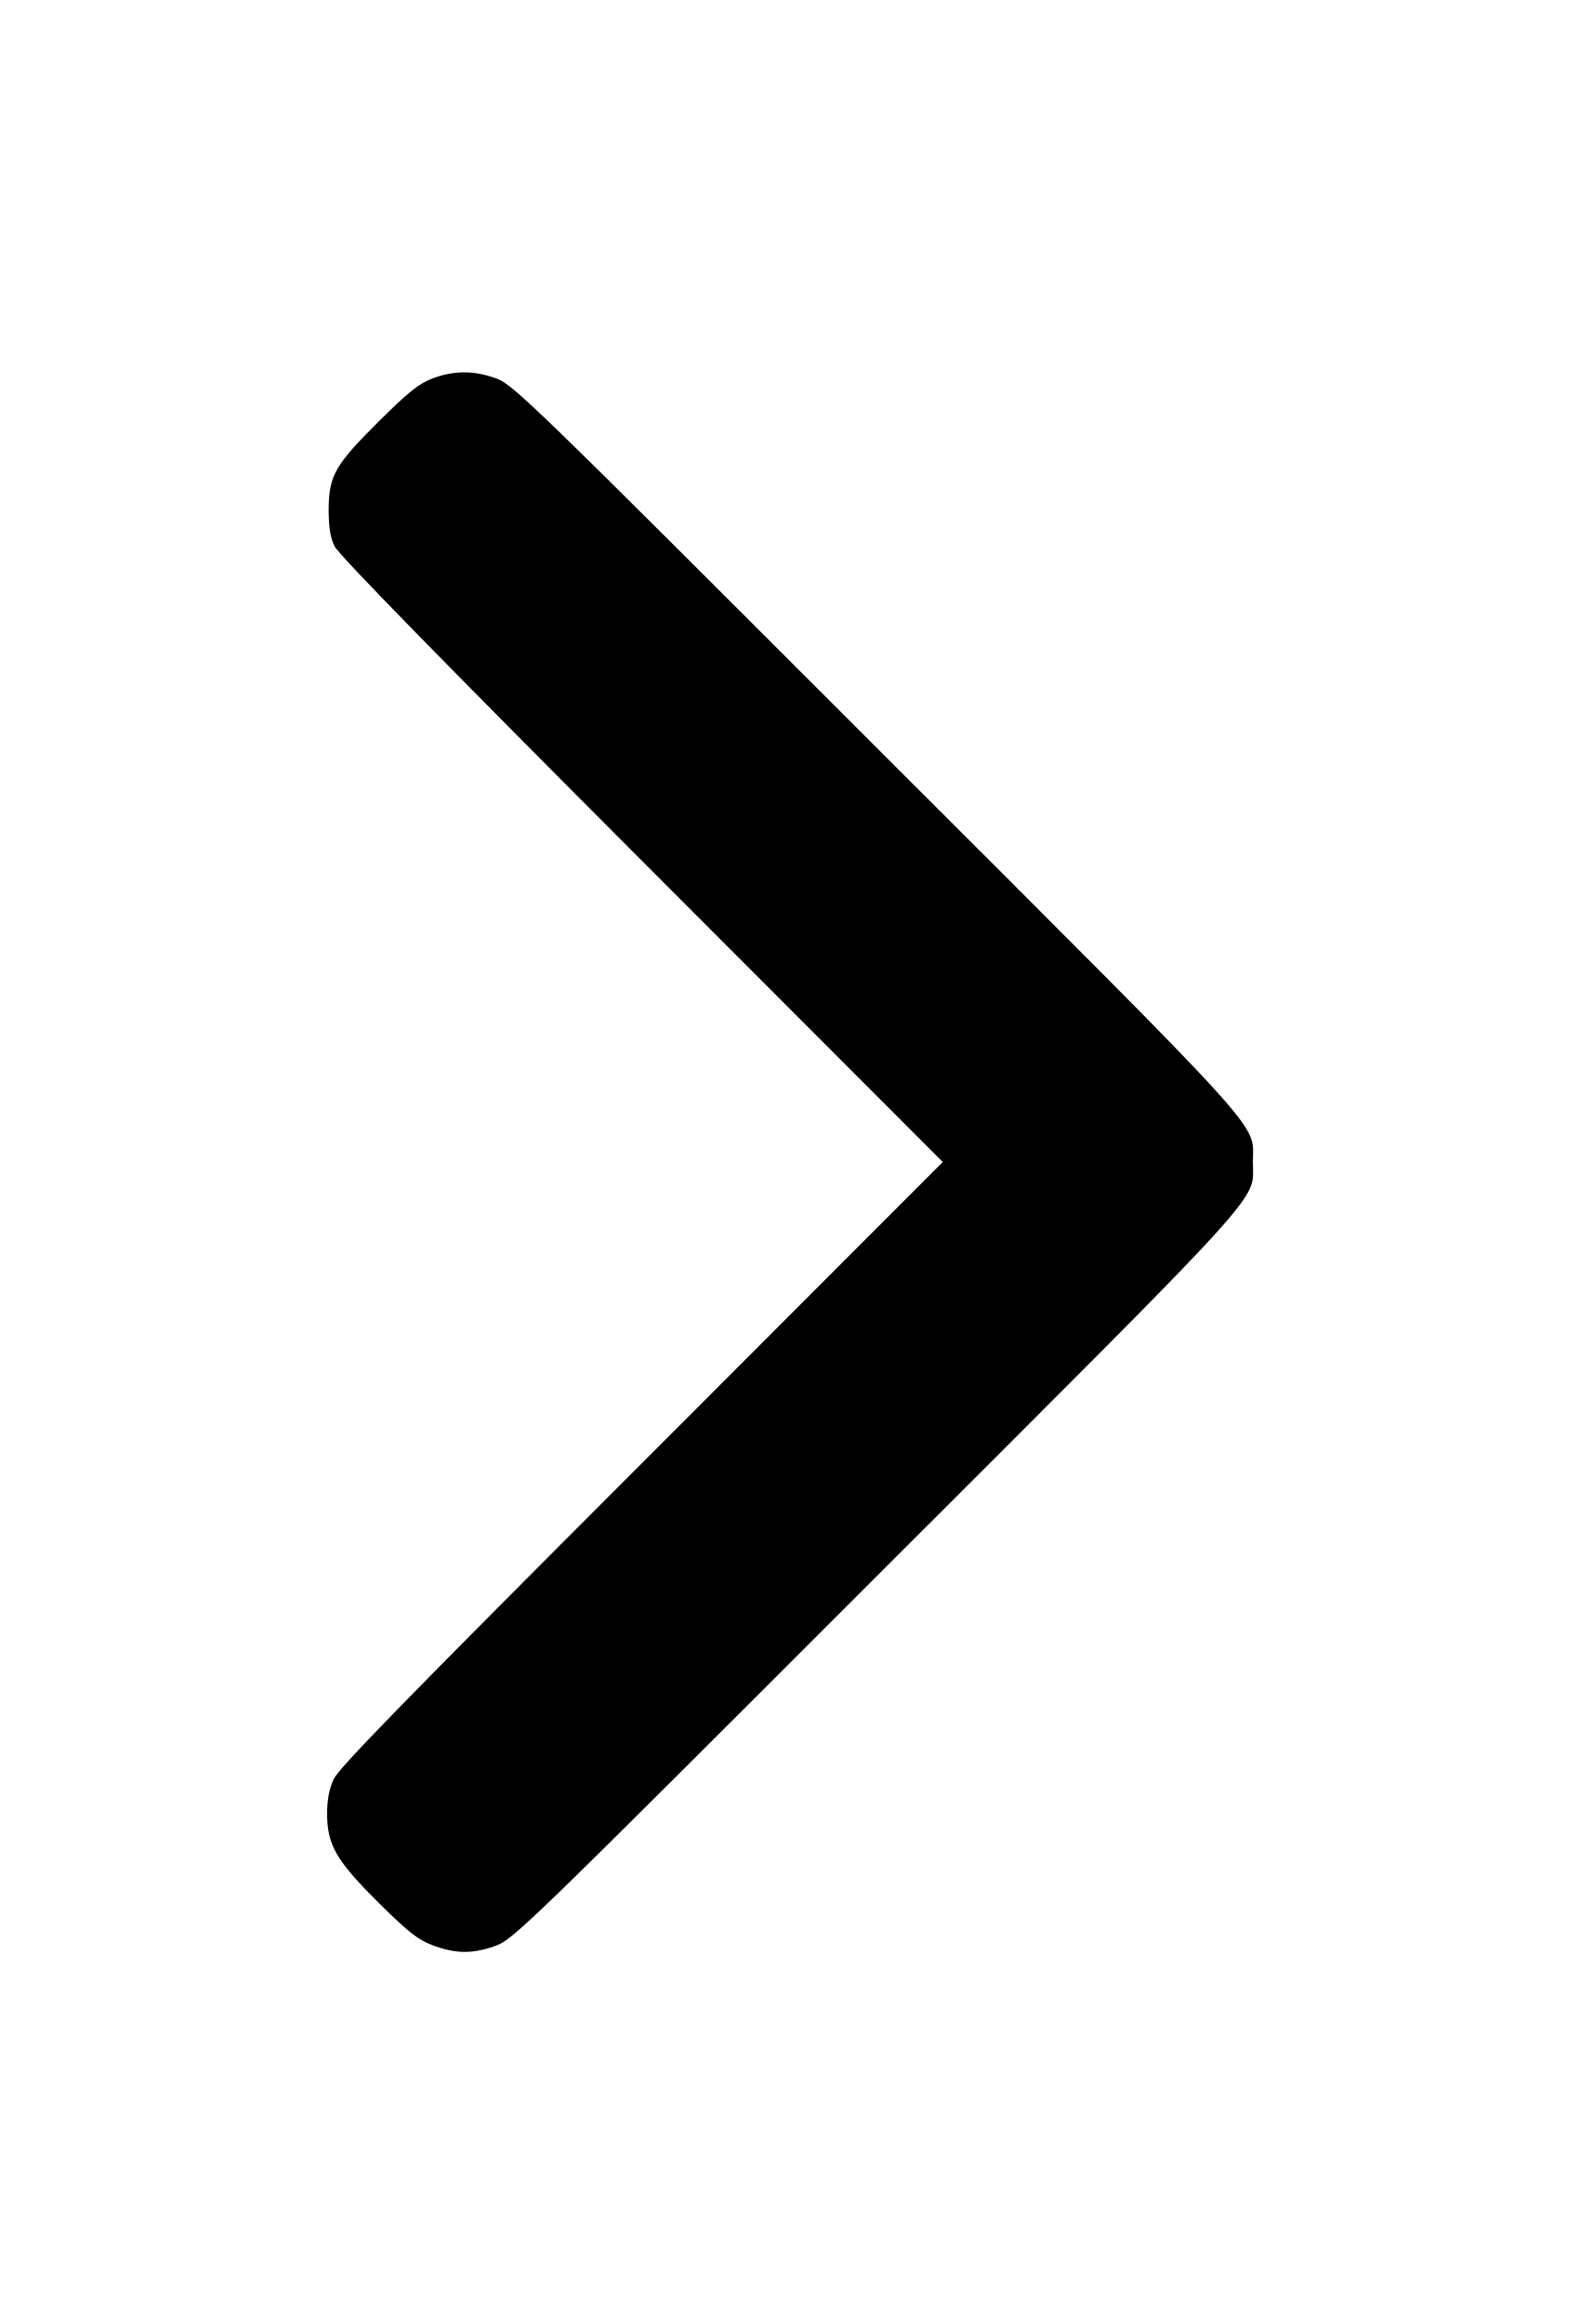
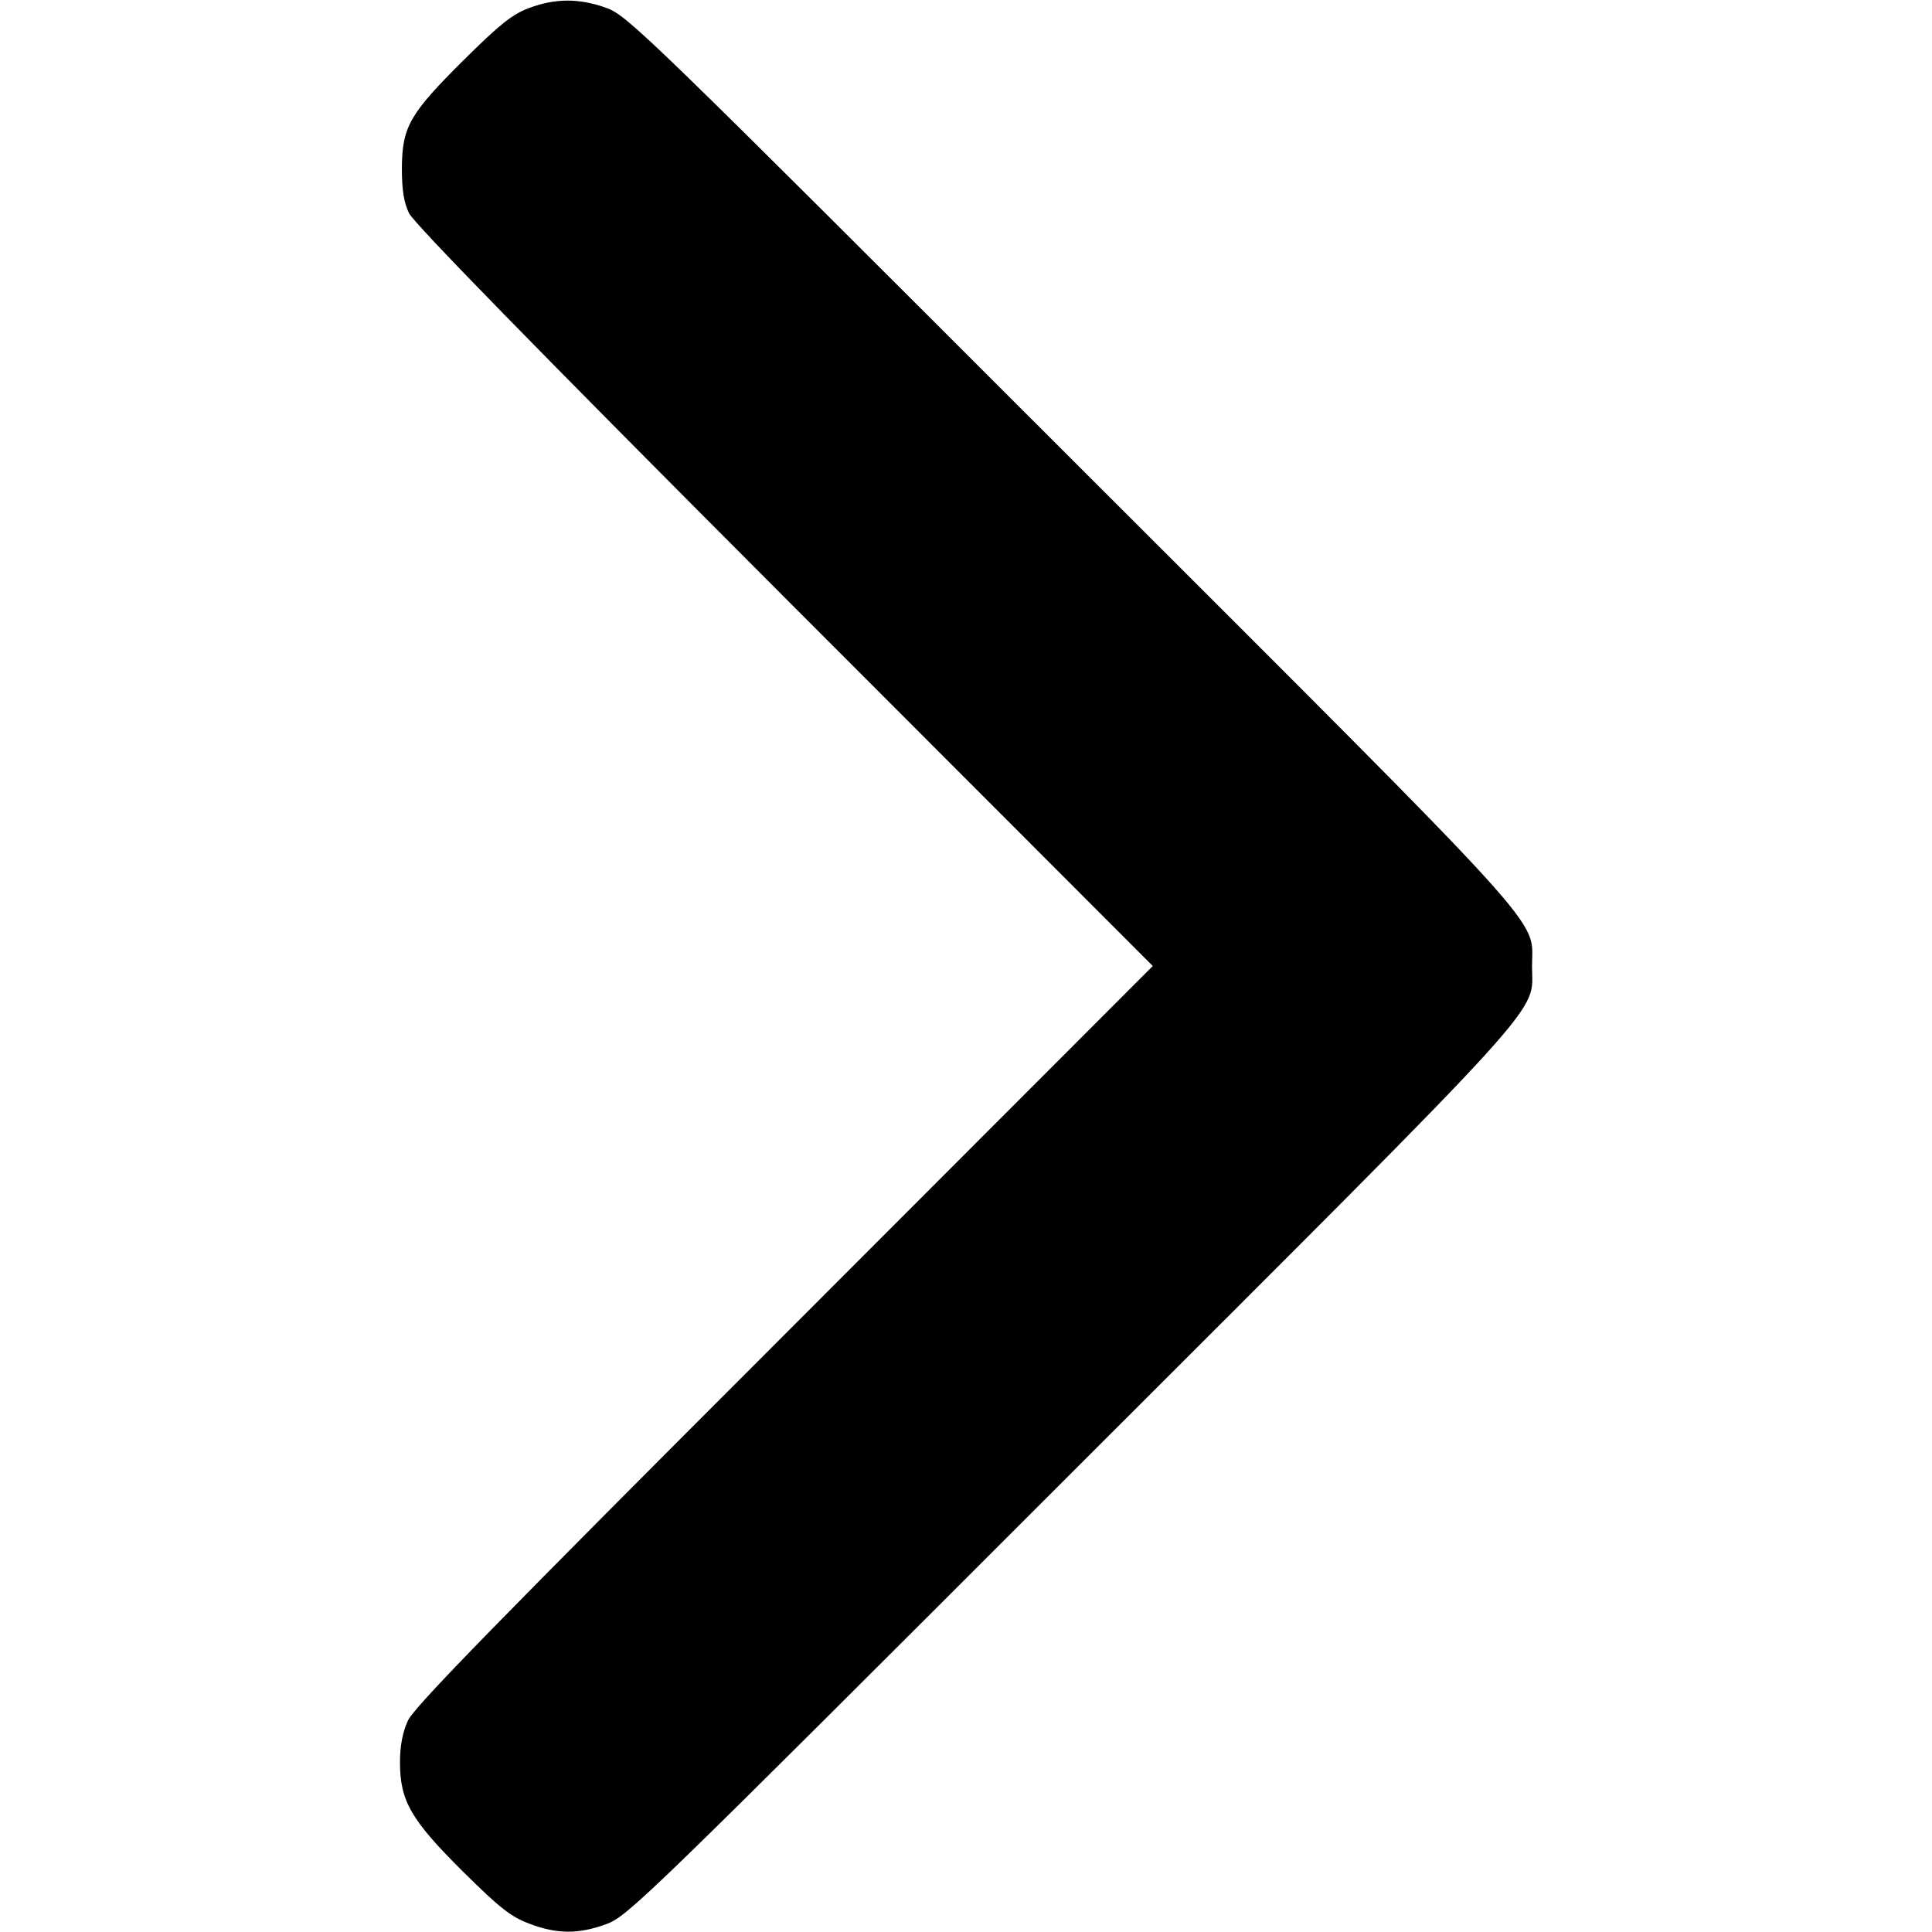
- <svg xmlns="http://www.w3.org/2000/svg" version="1.0" width="17" height="25" viewBox="0 0 512 512" preserveAspectRatio="xMidYMid meet">
+ <svg xmlns="http://www.w3.org/2000/svg" version="1.0" width="28" height="28" viewBox="0 0 512 512" preserveAspectRatio="xMidYMid meet">
  <g transform="translate(0,512) scale(0.1,-0.1)" fill="#000000" stroke="none">
    <path d="M1400 5098 c-44 -17 -77 -44 -171 -137 -144 -143 -163 -177 -164 -286 0 -58 5 -91 19 -120 13 -27 333 -355 995 -1018 l976 -977 -977 -978 c-760 -760 -982 -987 -997 -1022 -14 -30 -21 -67 -21 -110 0 -103 29 -153 168 -291 98 -97 127 -119 175 -137 73 -28 131 -28 204 -1 56 20 108 71 1230 1193 1297 1296 1223 1214 1223 1346 0 132 74 50 -1223 1346 -1123 1123 -1174 1173 -1230 1193 -72 26 -136 26 -207 -1z" />
  </g>
</svg>
